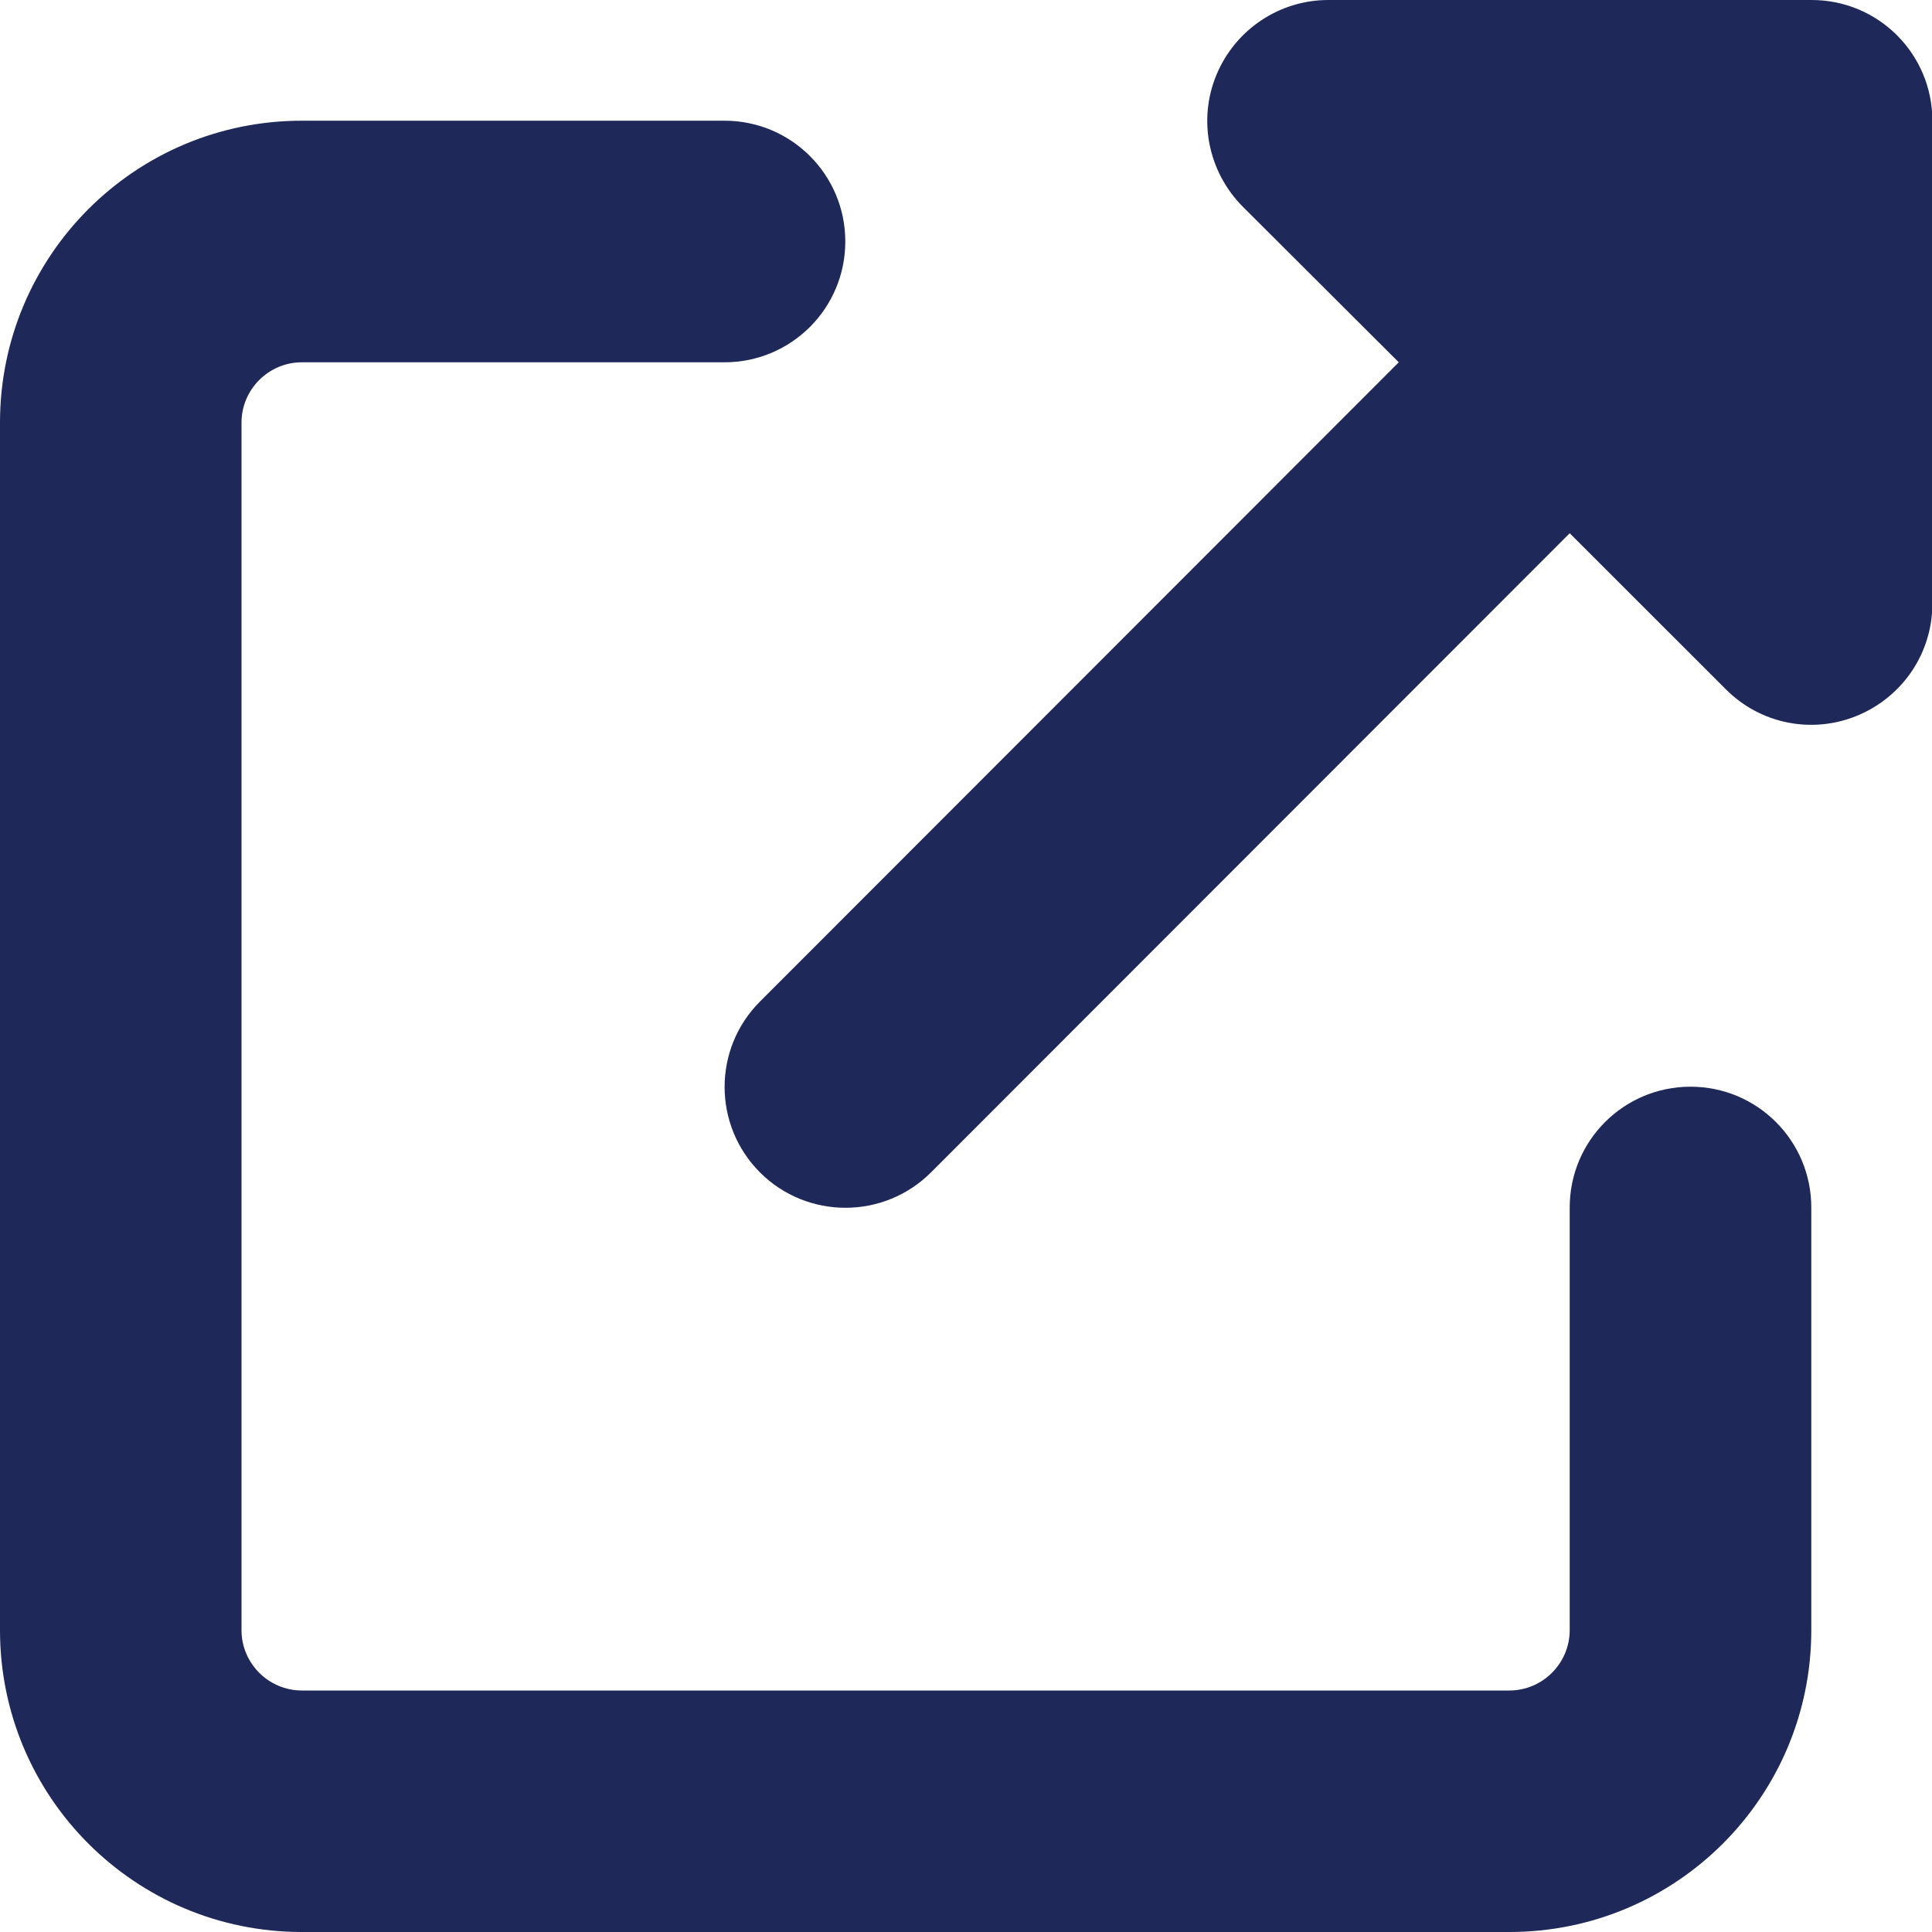
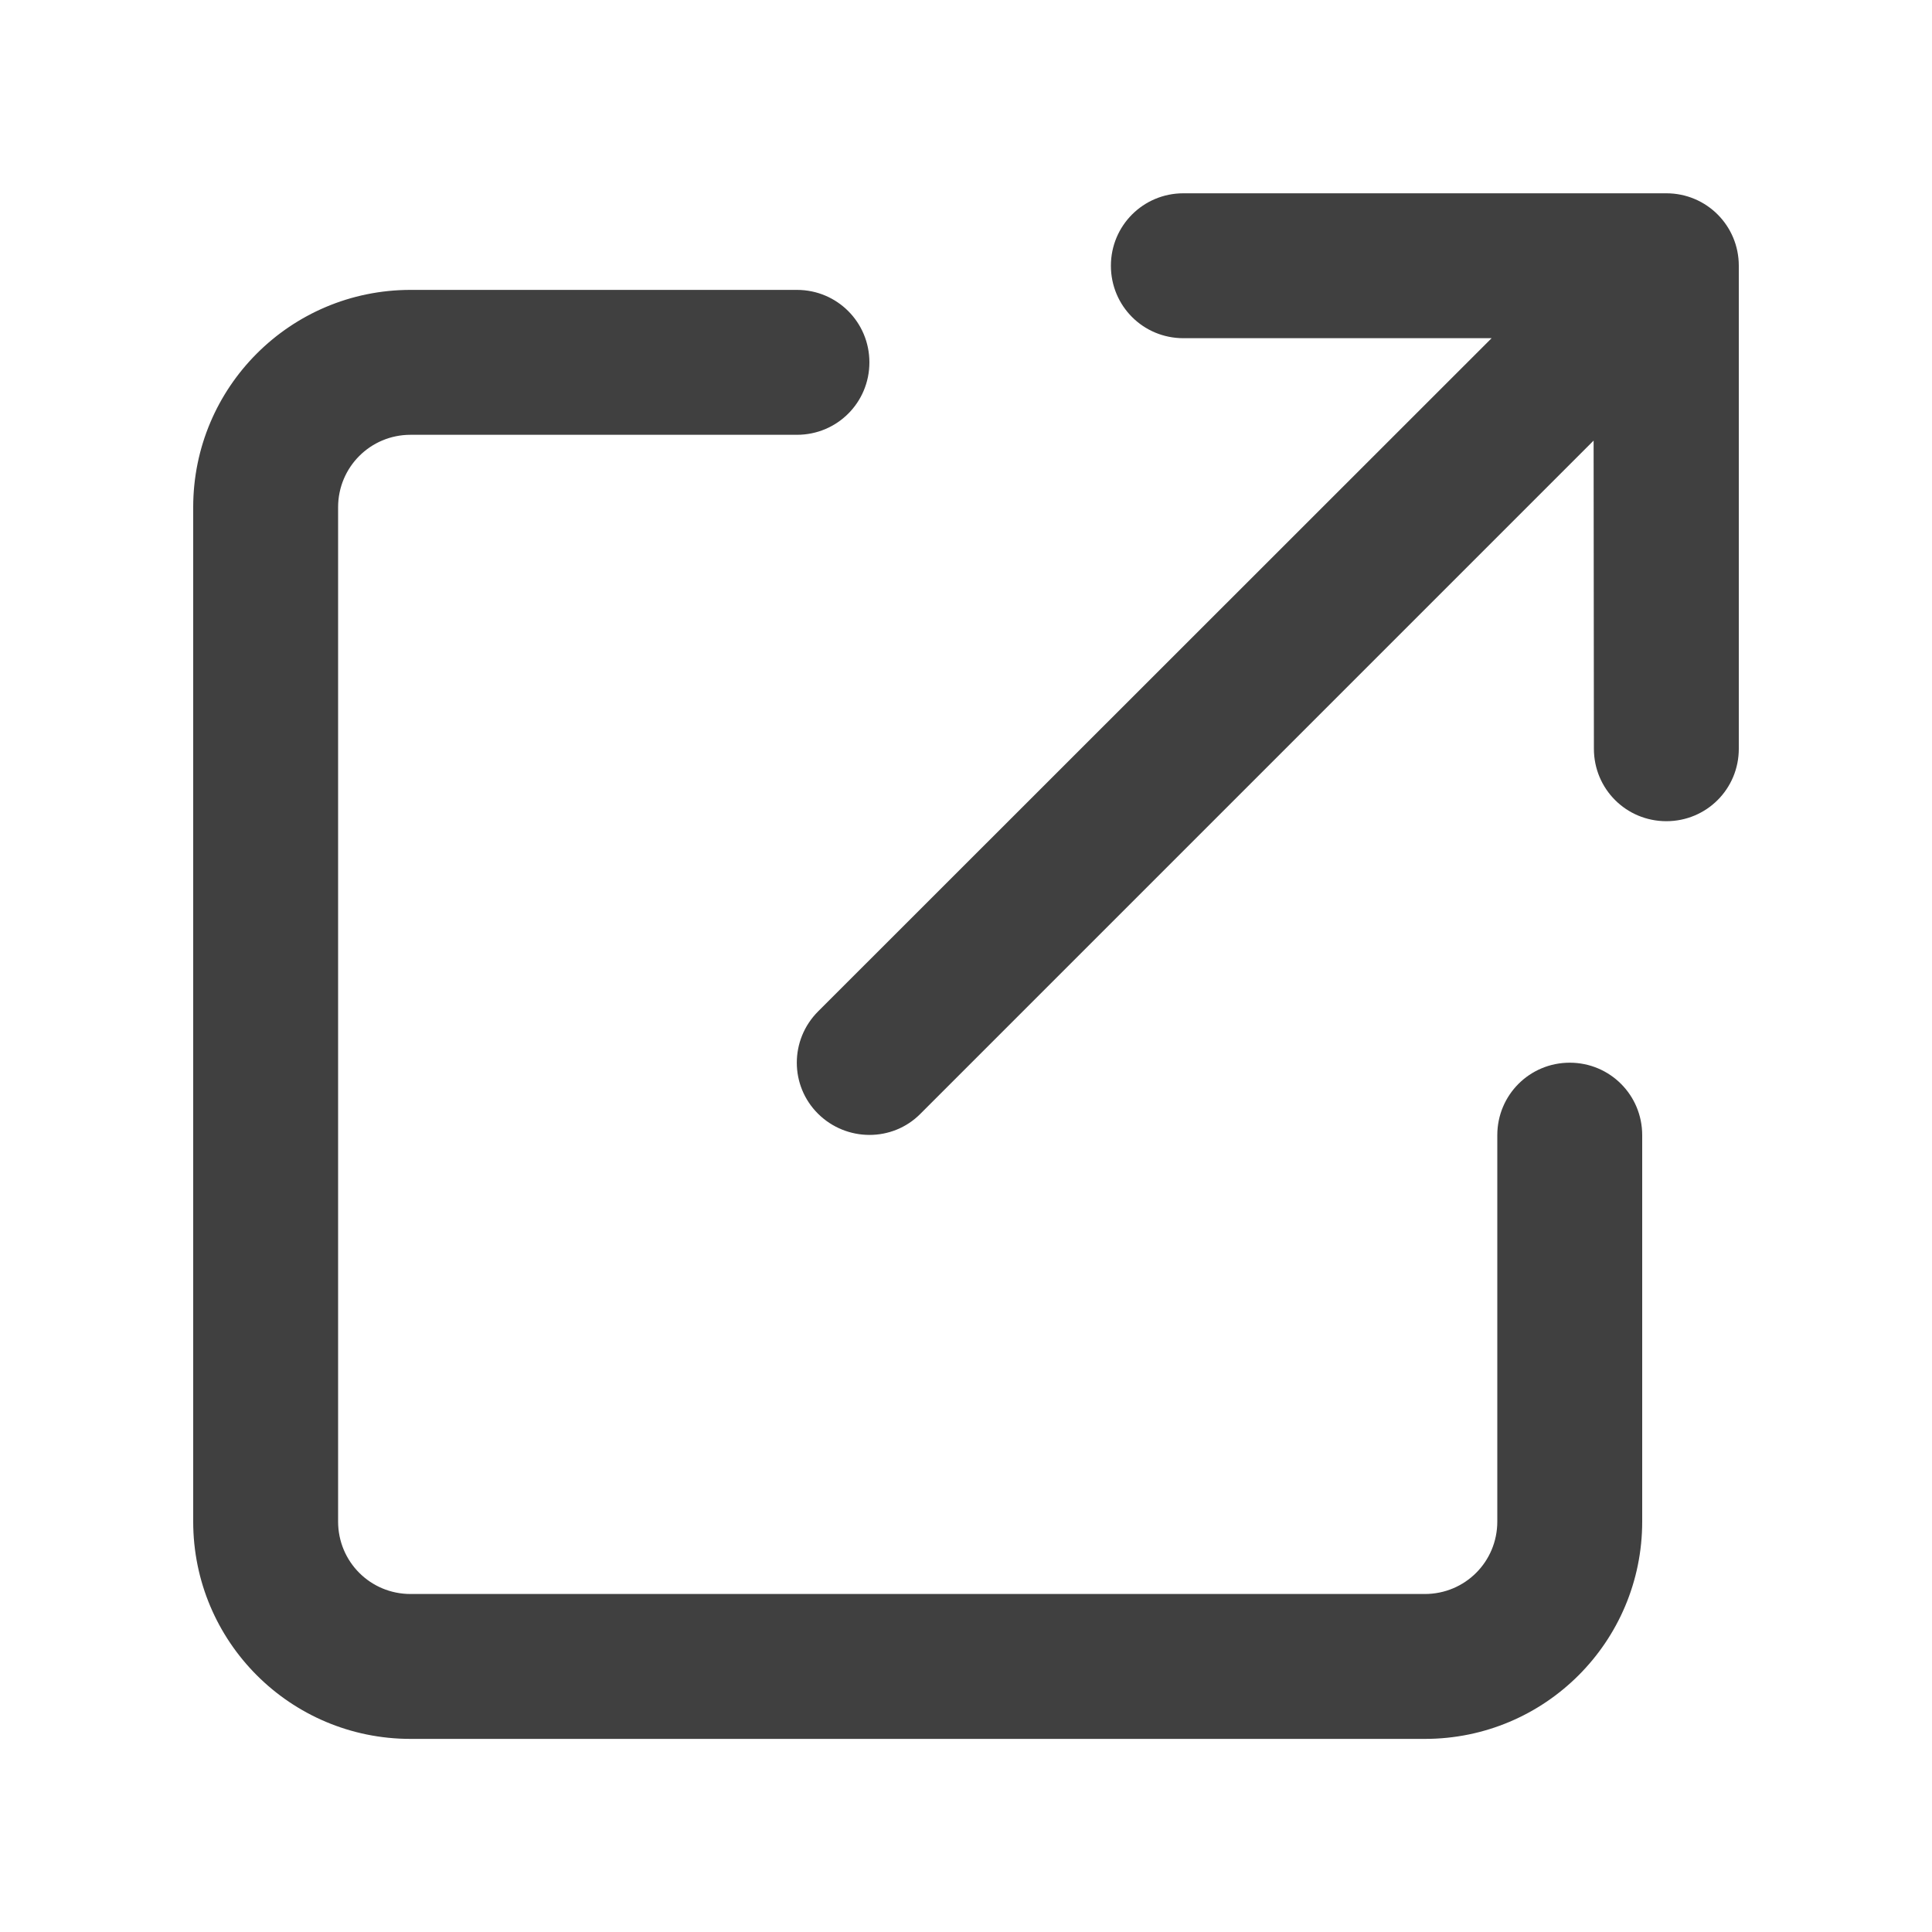
- <svg xmlns="http://www.w3.org/2000/svg" width="21" height="21" viewBox="0 0 21 21" fill="none">
-   <path id="Primary" d="M14.438 0C13.908 0 13.428 0.32 13.223 0.812C13.018 1.304 13.133 1.866 13.506 2.244L15.204 3.938L8.261 10.886C7.748 11.398 7.748 12.231 8.261 12.744C8.773 13.256 9.606 13.256 10.119 12.744L17.062 5.796L18.761 7.494C19.138 7.871 19.7 7.982 20.192 7.777C20.684 7.571 21.004 7.096 21.004 6.562V1.312C21.004 0.587 20.418 0 19.692 0L14.438 0ZM3.281 1.312C1.468 1.312 0 2.781 0 4.594V17.719C0 19.532 1.468 21 3.281 21H16.406C18.219 21 19.688 19.532 19.688 17.719V13.125C19.688 12.399 19.101 11.812 18.375 11.812C17.649 11.812 17.062 12.399 17.062 13.125V17.719C17.062 18.08 16.767 18.375 16.406 18.375H3.281C2.92 18.375 2.625 18.08 2.625 17.719V4.594C2.625 4.233 2.92 3.938 3.281 3.938H7.875C8.601 3.938 9.188 3.351 9.188 2.625C9.188 1.899 8.601 1.312 7.875 1.312H3.281Z" fill="#1E2859" />
+ <svg xmlns="http://www.w3.org/2000/svg" width="20" height="20" viewBox="0 0 20 20" fill="none">
+   <path d="M11.5 2.751C11.5 3.167 11.834 3.501 12.25 3.501H15.441L8.469 10.47C8.175 10.764 8.175 11.239 8.469 11.53C8.762 11.82 9.238 11.823 9.528 11.53L16.497 4.561L16.5 7.751C16.5 8.167 16.834 8.501 17.25 8.501C17.666 8.501 18 8.167 18 7.751V2.751C18 2.336 17.666 2.001 17.25 2.001H12.25C11.834 2.001 11.5 2.336 11.5 2.751ZM4.25 3.001C3.006 3.001 2 4.008 2 5.251V15.751C2 16.995 3.006 18.001 4.25 18.001H14.75C15.994 18.001 17 16.995 17 15.751V11.751C17 11.336 16.666 11.001 16.25 11.001C15.834 11.001 15.5 11.336 15.5 11.751V15.751C15.5 16.167 15.166 16.501 14.75 16.501H4.25C3.834 16.501 3.5 16.167 3.5 15.751V5.251C3.5 4.836 3.834 4.501 4.25 4.501H8.25C8.666 4.501 9 4.167 9 3.751C9 3.336 8.666 3.001 8.25 3.001H4.25Z" fill="#404040" />
</svg>
